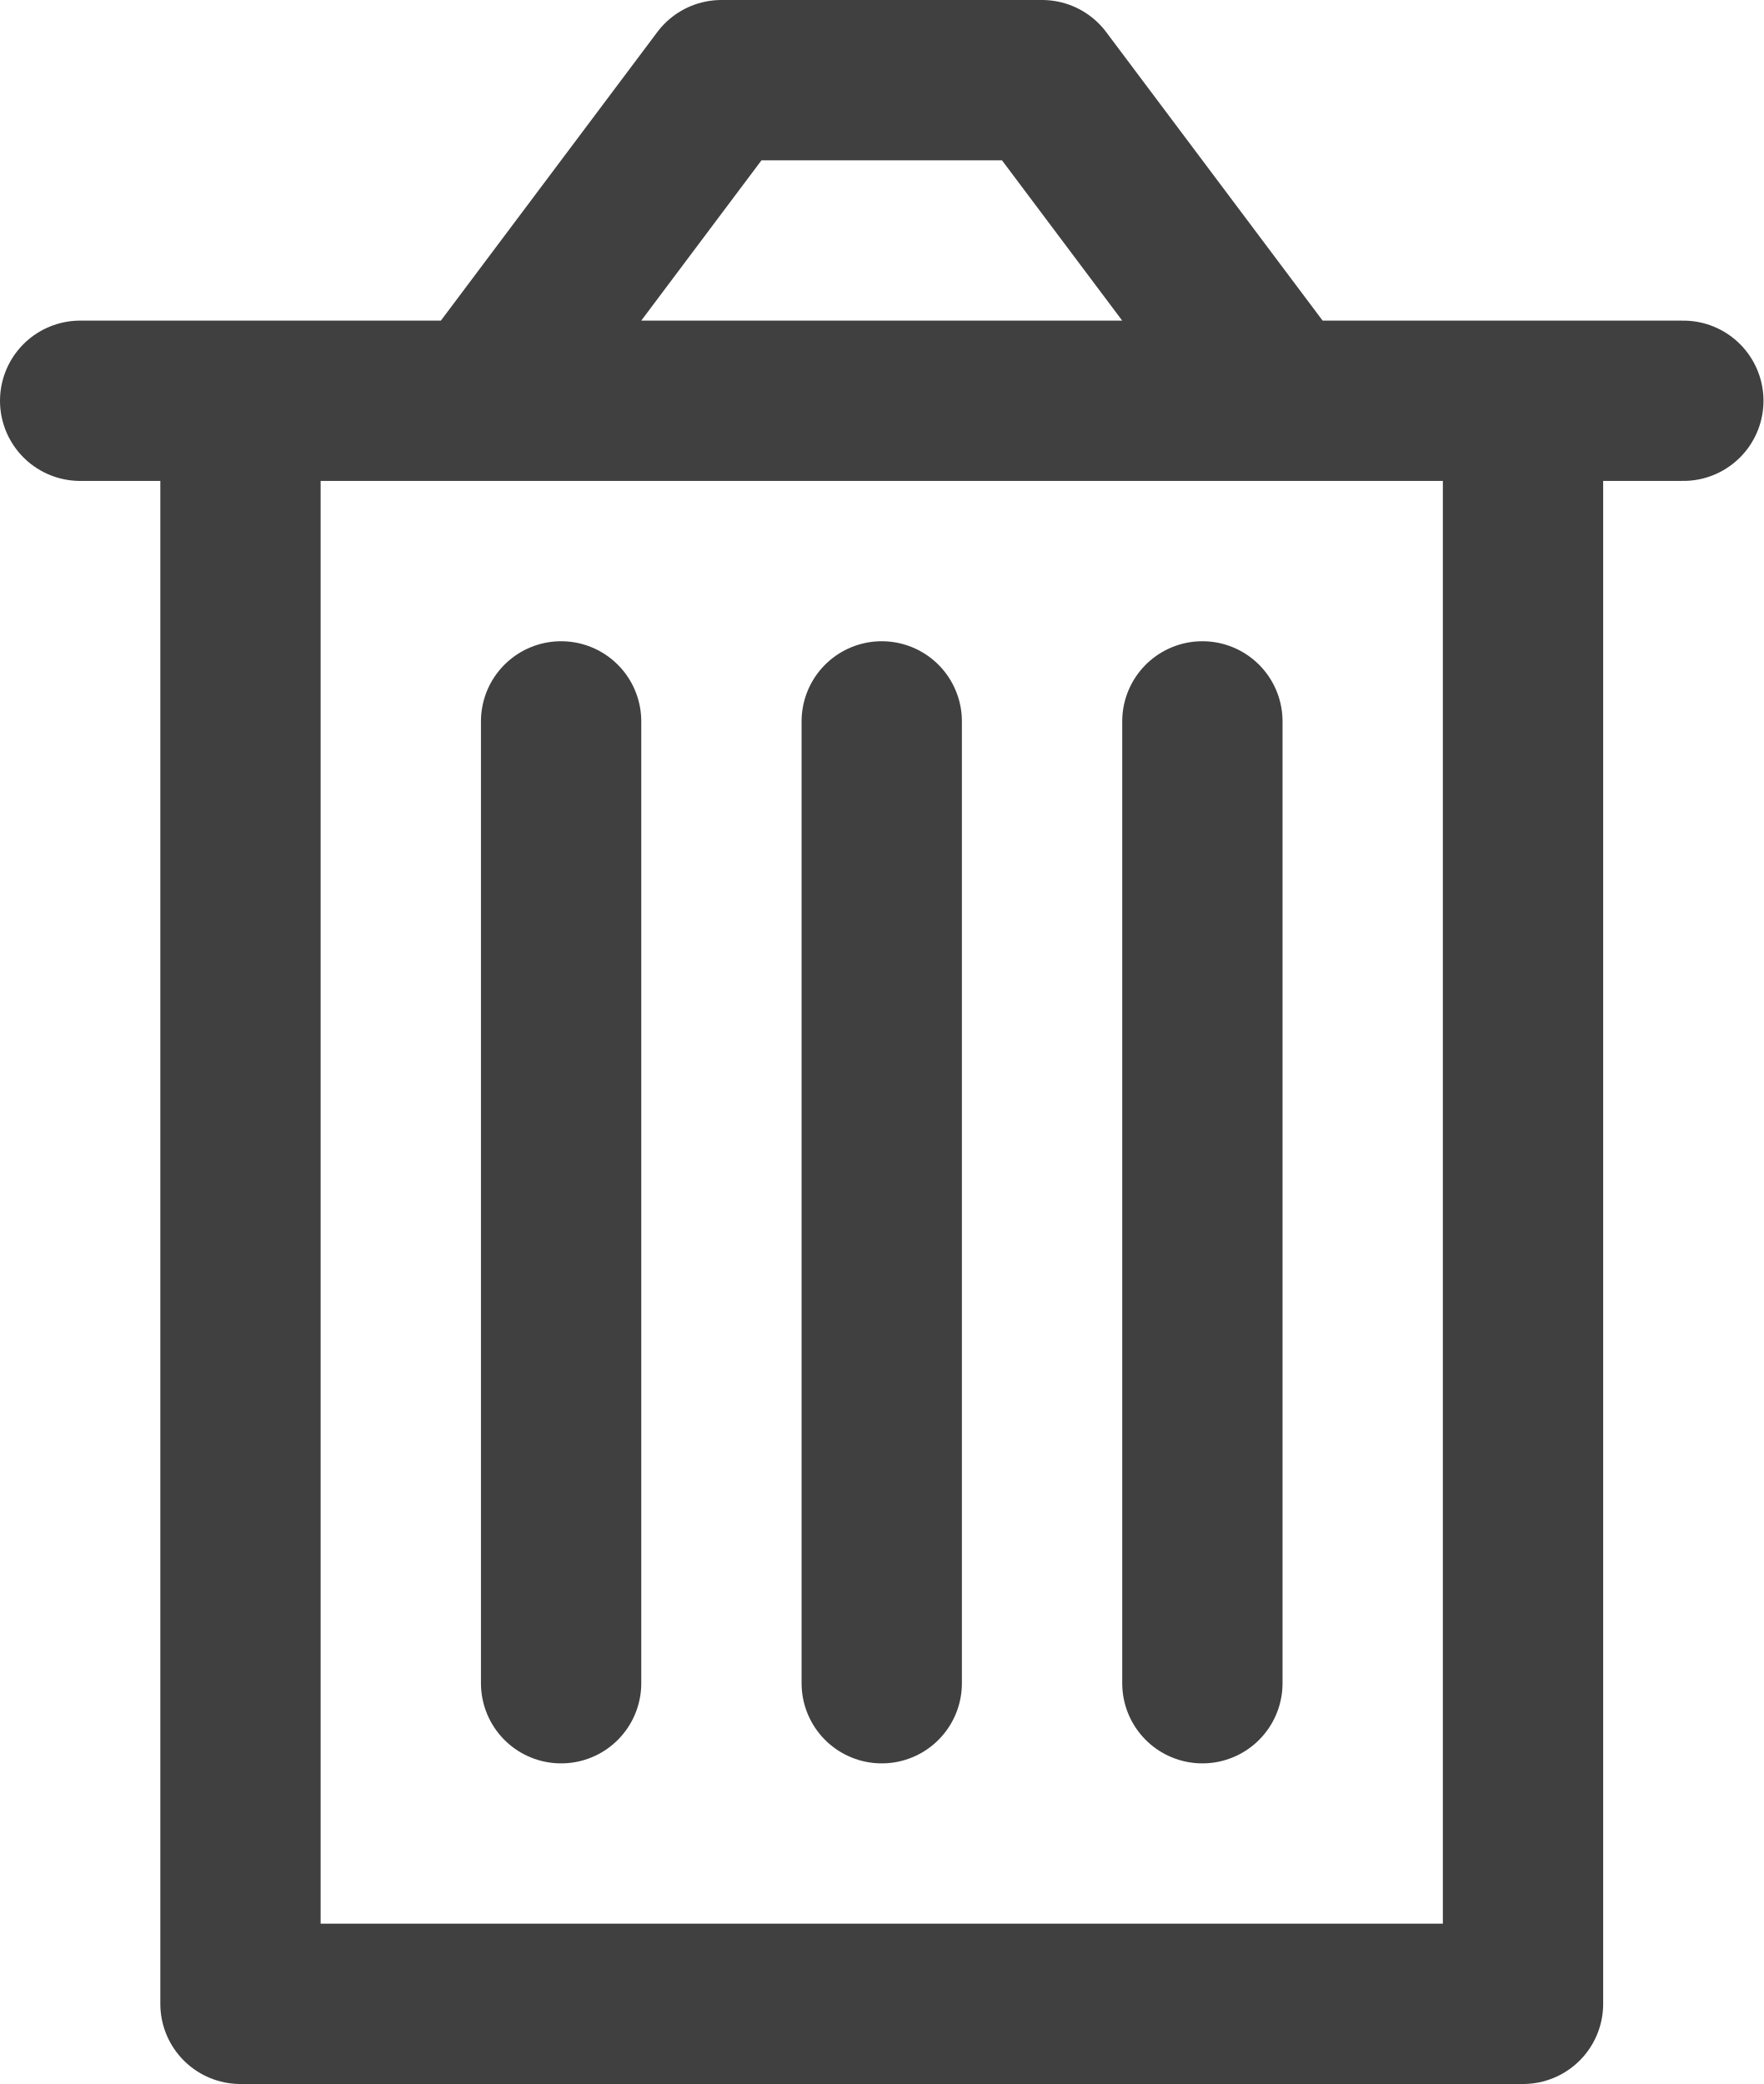
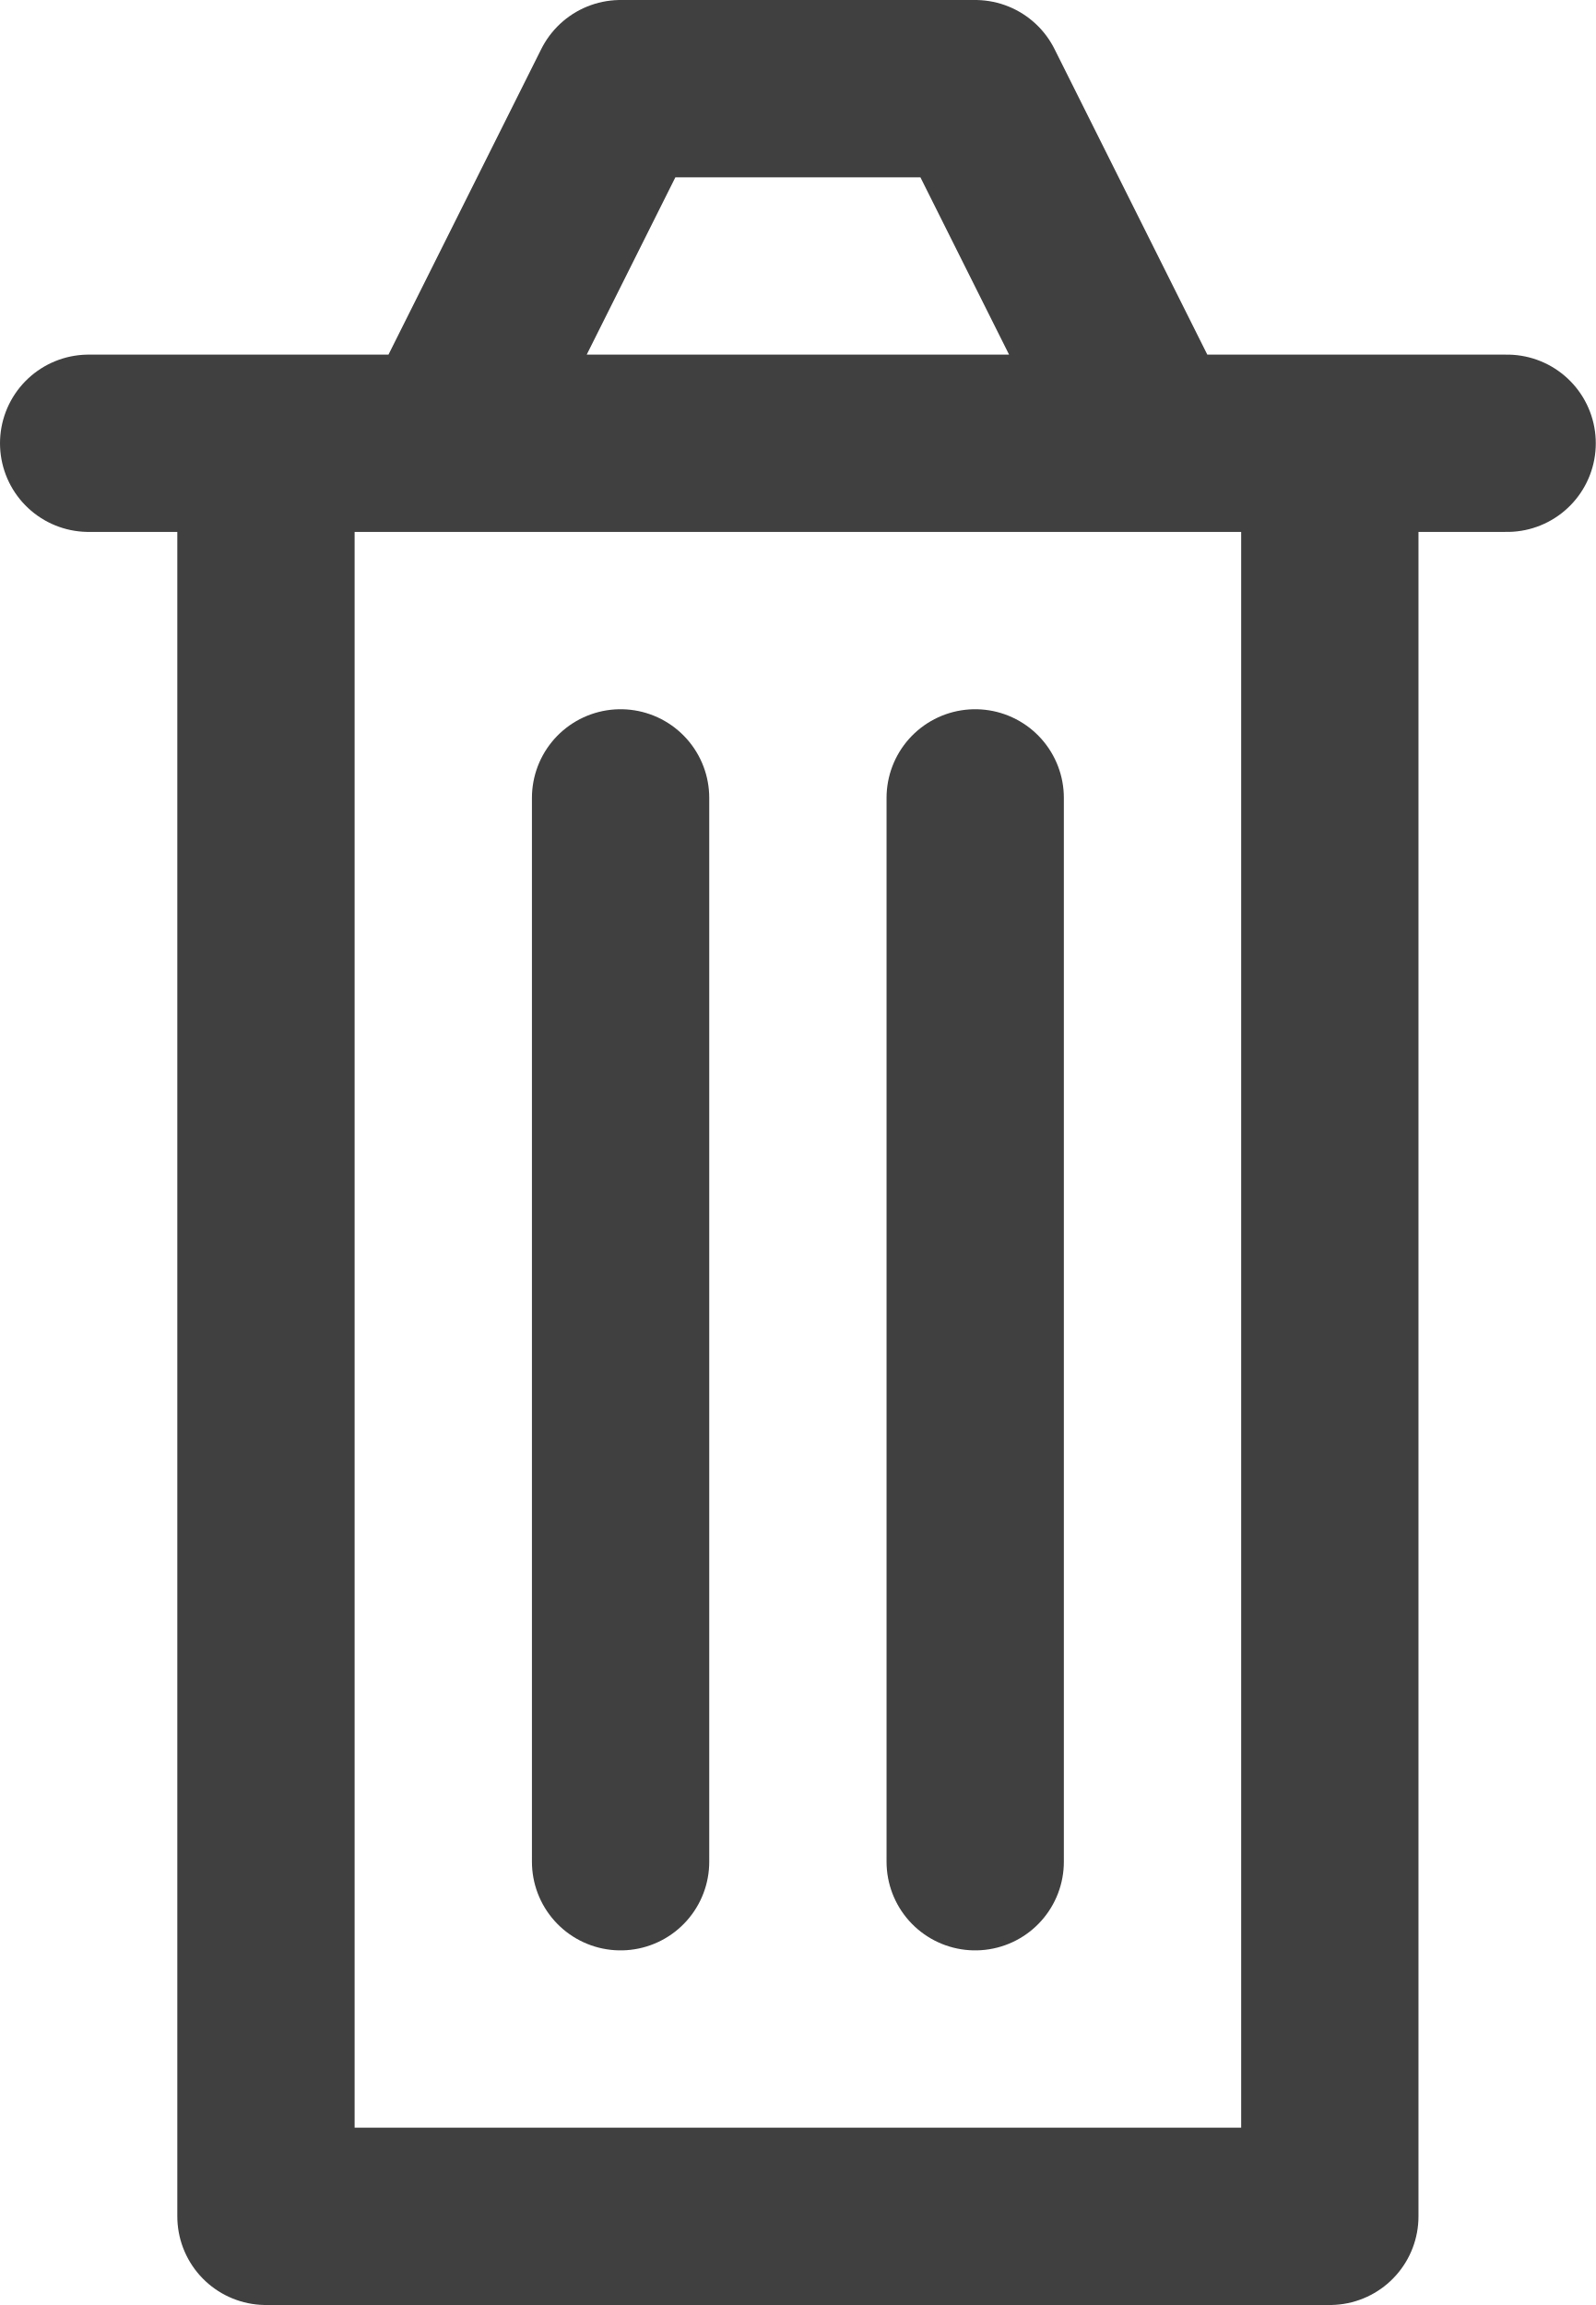
- <svg xmlns="http://www.w3.org/2000/svg" width="11" height="13">
-   <path fill="none" stroke="#404040" d="M.5 2.5h10m-9 0v10h8v-10m-6 2v6m2-6v6m2-6v6M3 2.5l1.5-2h2l1.5 2" stroke-linecap="round" stroke-linejoin="round" />
+ <svg xmlns="http://www.w3.org/2000/svg" width="9" height="13">
+   <path fill="none" stroke="#404040" d="M.5 2.5h8m-7 0v10h6v-10m-4 2v6m2-6v6m-3-8l1-2h2l1 2" stroke-linecap="round" stroke-linejoin="round" />
</svg>
